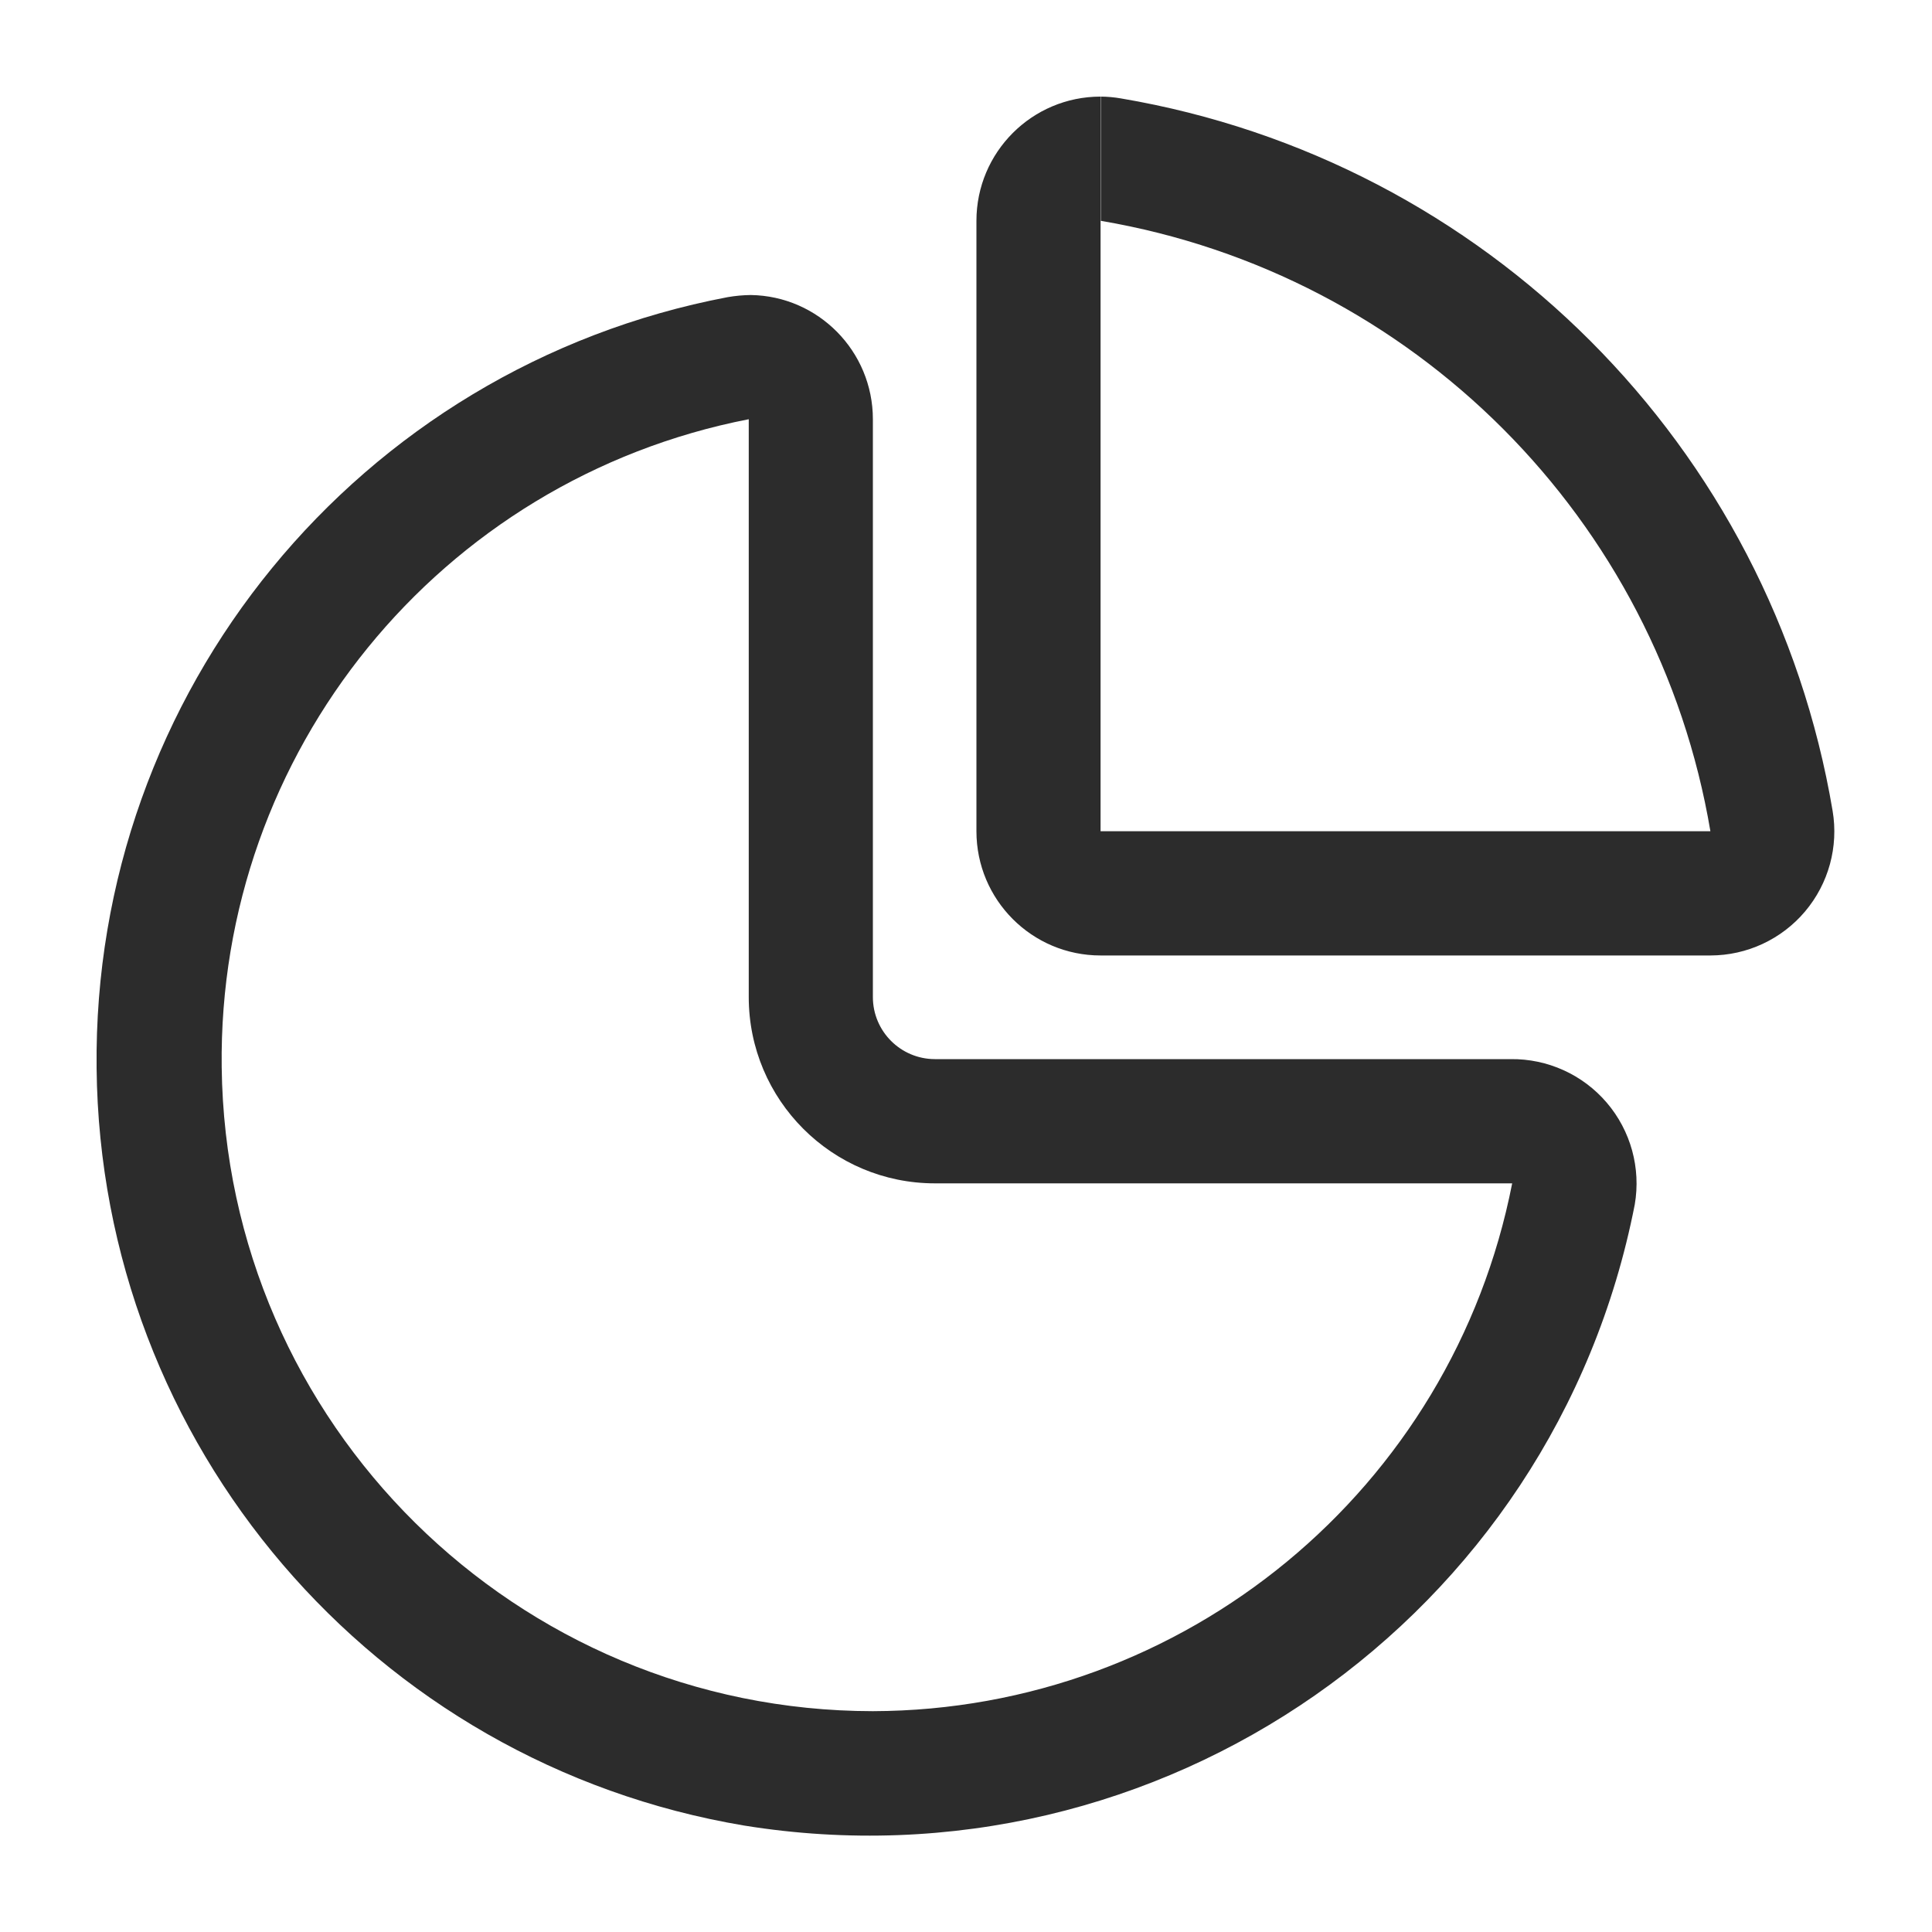
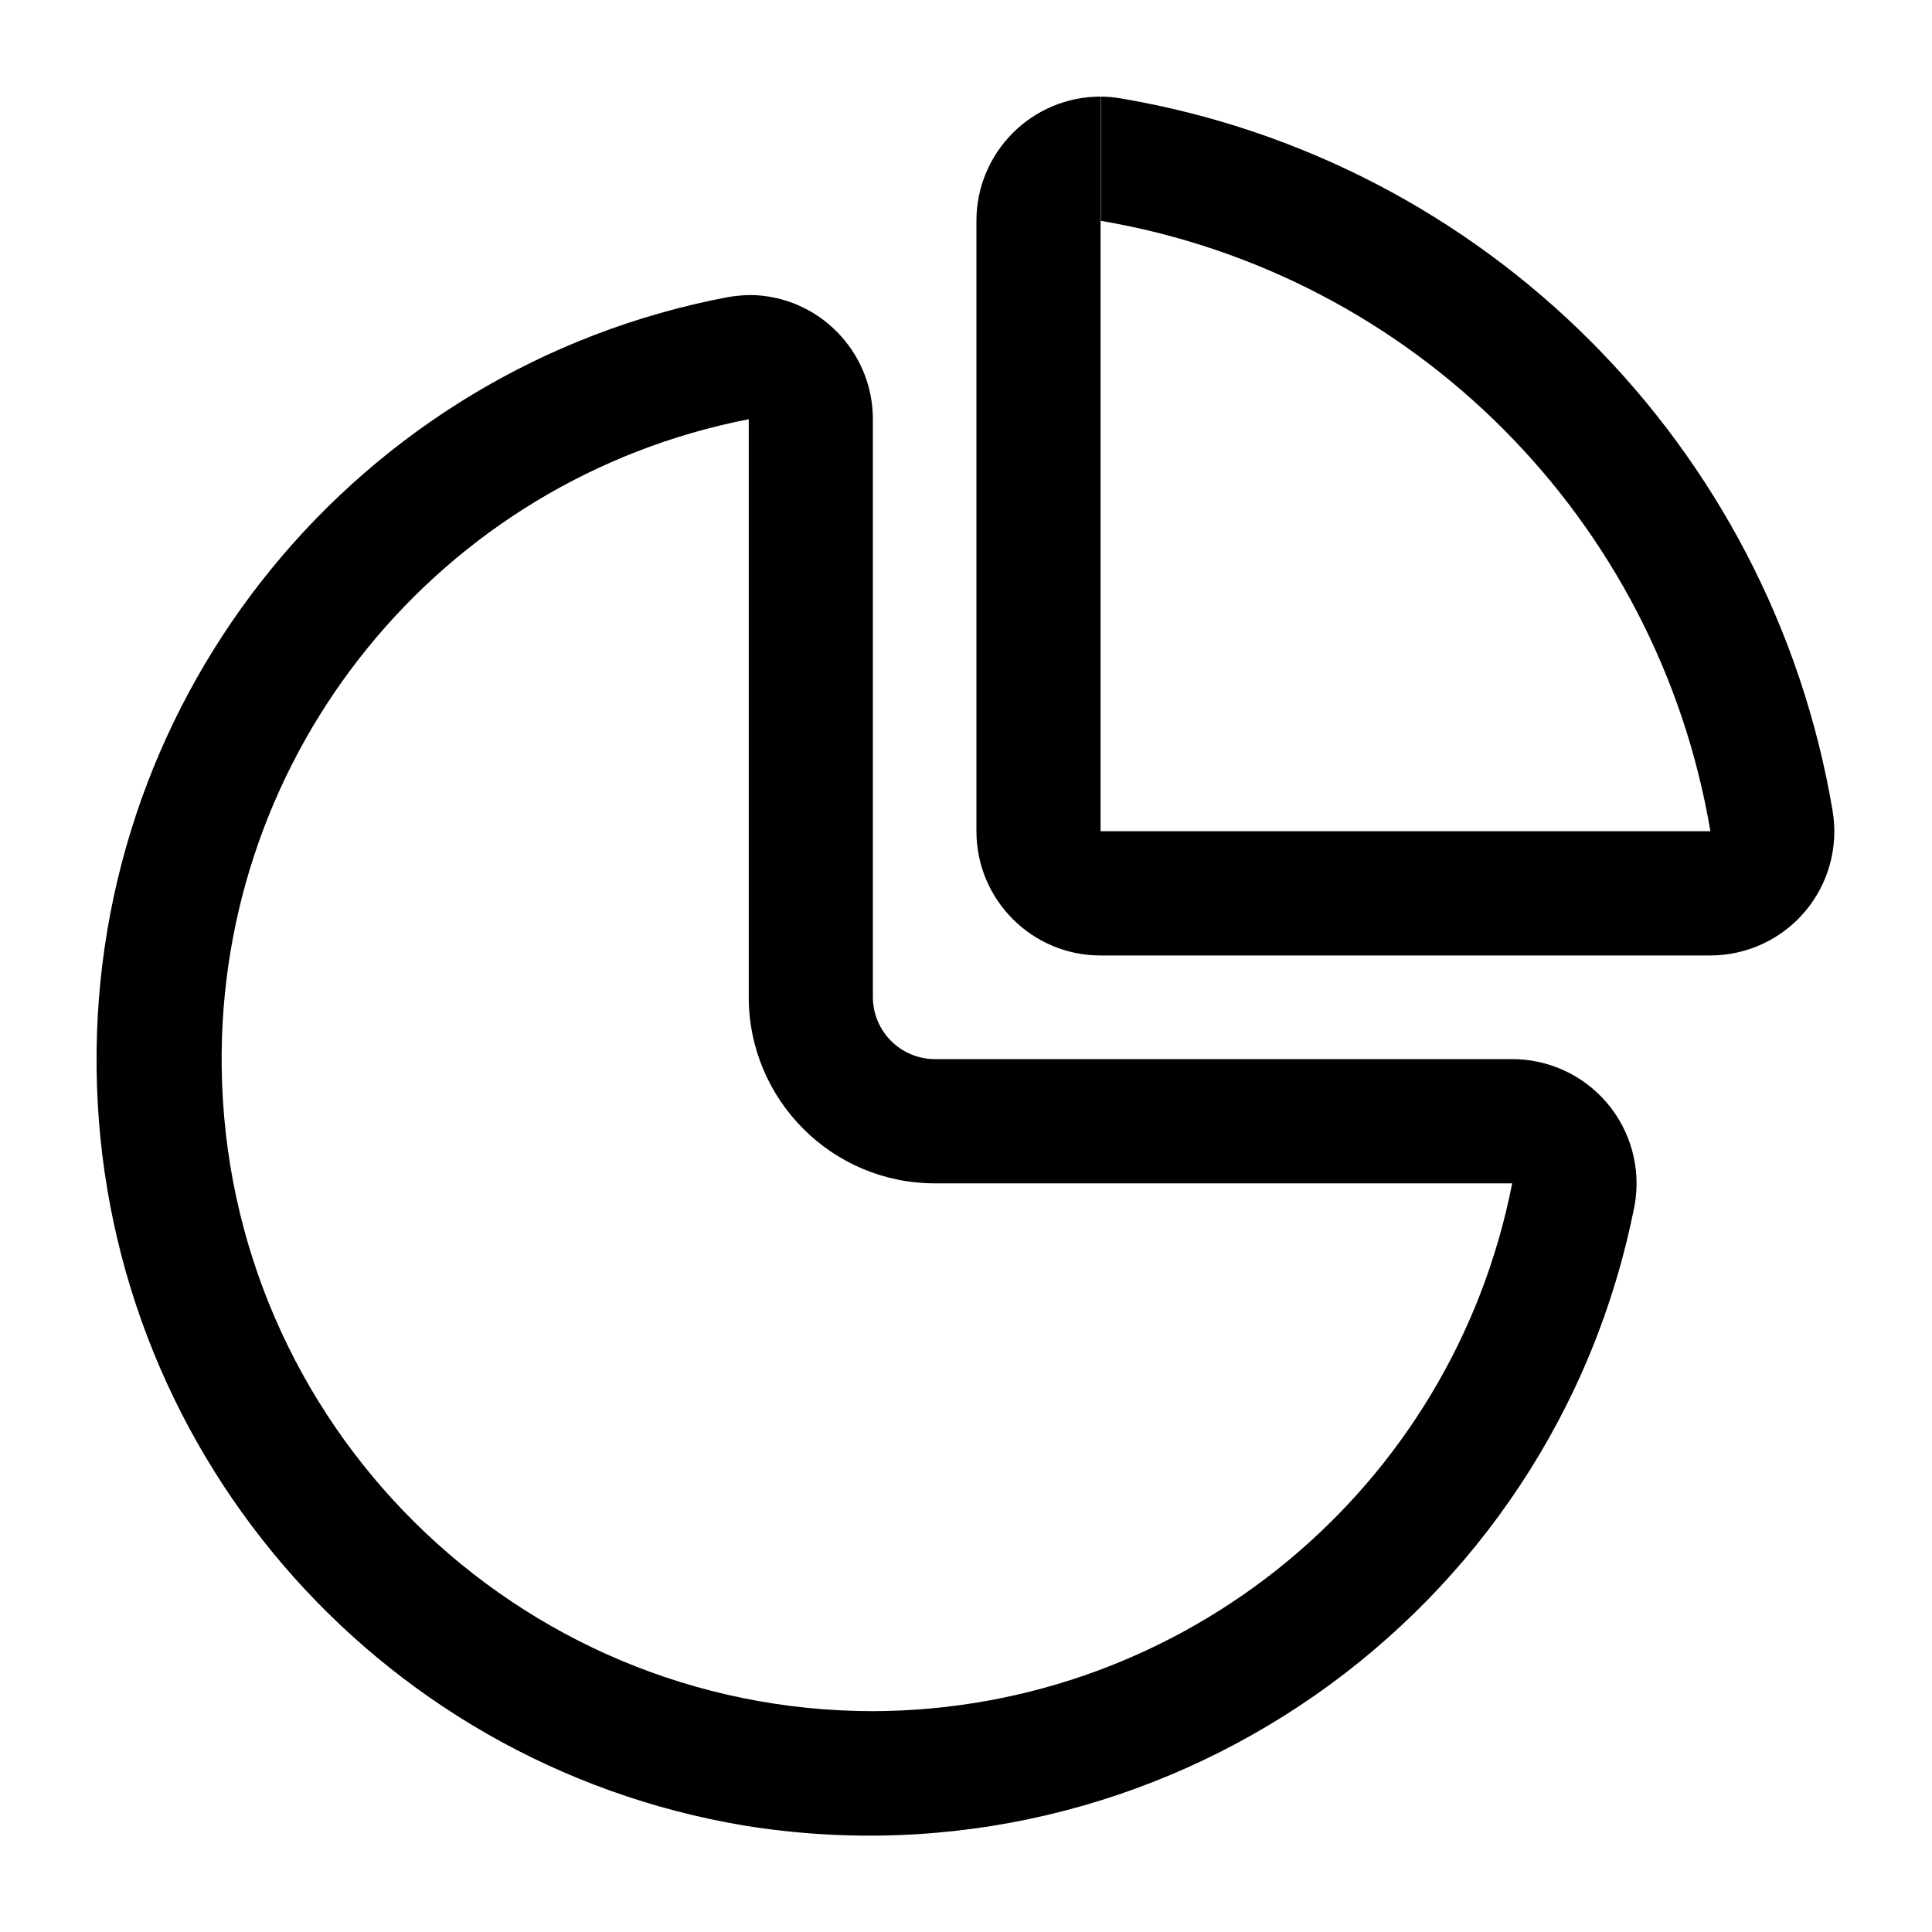
- <svg xmlns="http://www.w3.org/2000/svg" t="1604992202637" class="icon" viewBox="0 0 1024 1024" version="1.1" p-id="893" width="200" height="200">
+ <svg xmlns="http://www.w3.org/2000/svg" t="1605028607287" class="icon" viewBox="0 0 1024 1024" version="1.1" p-id="5713" width="200" height="200">
  <defs>
    <style type="text/css" />
  </defs>
-   <path d="M583.475 51.2v65.843a394.752 394.752 0 0 1 323.072 323.533h-323.226V51.2h0.154z m-0.154 0c-36.352 0-65.792 29.491-65.792 65.843v323.533c0 36.352 29.44 65.843 65.792 65.843h323.226a65.741 65.741 0 0 0 64.768-76.698 460.595 460.595 0 0 0-377.139-377.549A65.69 65.69 0 0 0 583.322 51.2z" fill="#2c2c2c" p-id="894" />
-   <path d="M396.851 222.208v306.227c0 54.579 44.186 98.765 98.662 98.765h305.971a346.317 346.317 0 0 1-338.842 279.757 345.498 345.498 0 0 1-345.139-341.35A345.498 345.498 0 0 1 396.8 222.208z m1.024-65.843a77.824 77.824 0 0 0-12.186 1.126A411.341 411.341 0 0 0 51.2 566.17a411.29 411.29 0 0 0 343.194 401.408 413.747 413.747 0 0 0 472.064-329.165 65.894 65.894 0 0 0-65.792-77.056h-305.152a32.922 32.922 0 0 1-32.87-32.922V222.208c0-35.994-28.877-65.331-64.768-65.843z" fill="#2c2c2c" p-id="895" />
+   <path d="M583.475 51.2v65.843a394.752 394.752 0 0 1 323.072 323.533h-323.226V51.2h0.154z m-0.154 0c-36.352 0-65.792 29.491-65.792 65.843v323.533c0 36.352 29.44 65.843 65.792 65.843h323.226a65.741 65.741 0 0 0 64.768-76.698 460.595 460.595 0 0 0-377.139-377.549A65.69 65.69 0 0 0 583.322 51.2z" p-id="5714" />
+   <path d="M396.851 222.208v306.227c0 54.579 44.186 98.765 98.662 98.765h305.971a346.317 346.317 0 0 1-338.842 279.757 345.498 345.498 0 0 1-345.139-341.35A345.498 345.498 0 0 1 396.8 222.208z m1.024-65.843a77.824 77.824 0 0 0-12.186 1.126A411.341 411.341 0 0 0 51.2 566.17a411.29 411.29 0 0 0 343.194 401.408 413.747 413.747 0 0 0 472.064-329.165 65.894 65.894 0 0 0-65.792-77.056h-305.152a32.922 32.922 0 0 1-32.87-32.922V222.208c0-35.994-28.877-65.331-64.768-65.843z" p-id="5715" />
</svg>
